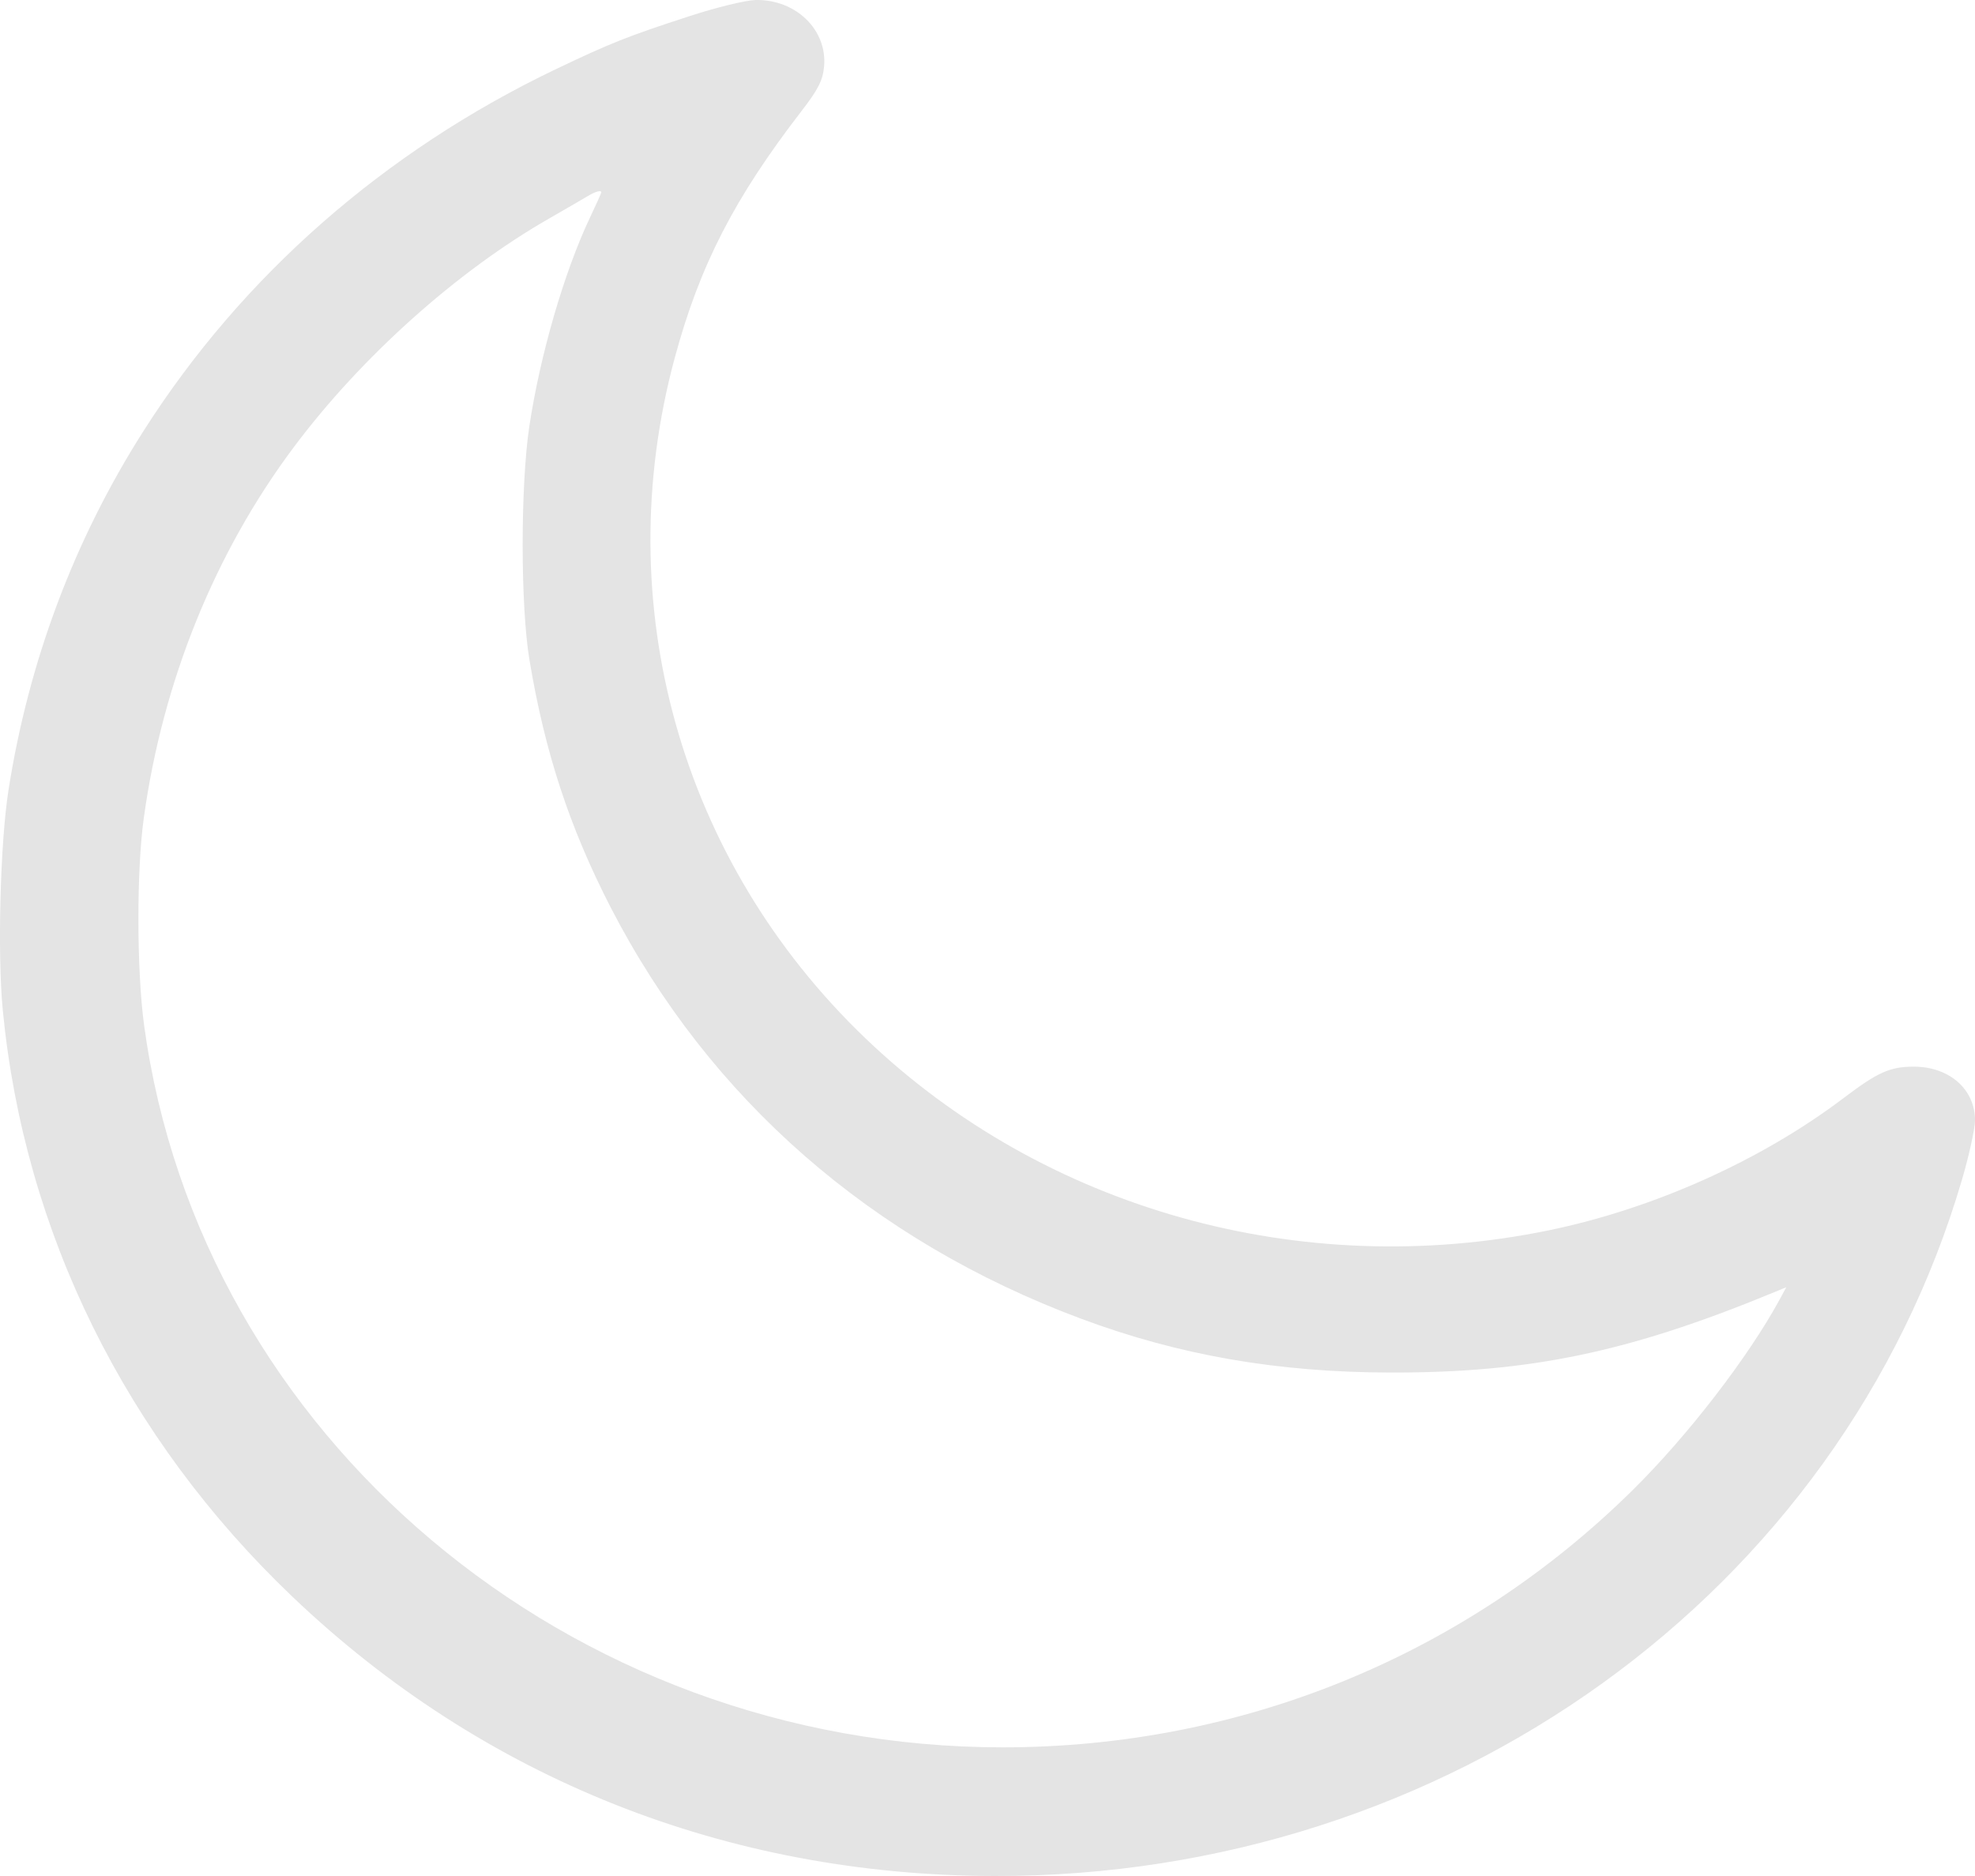
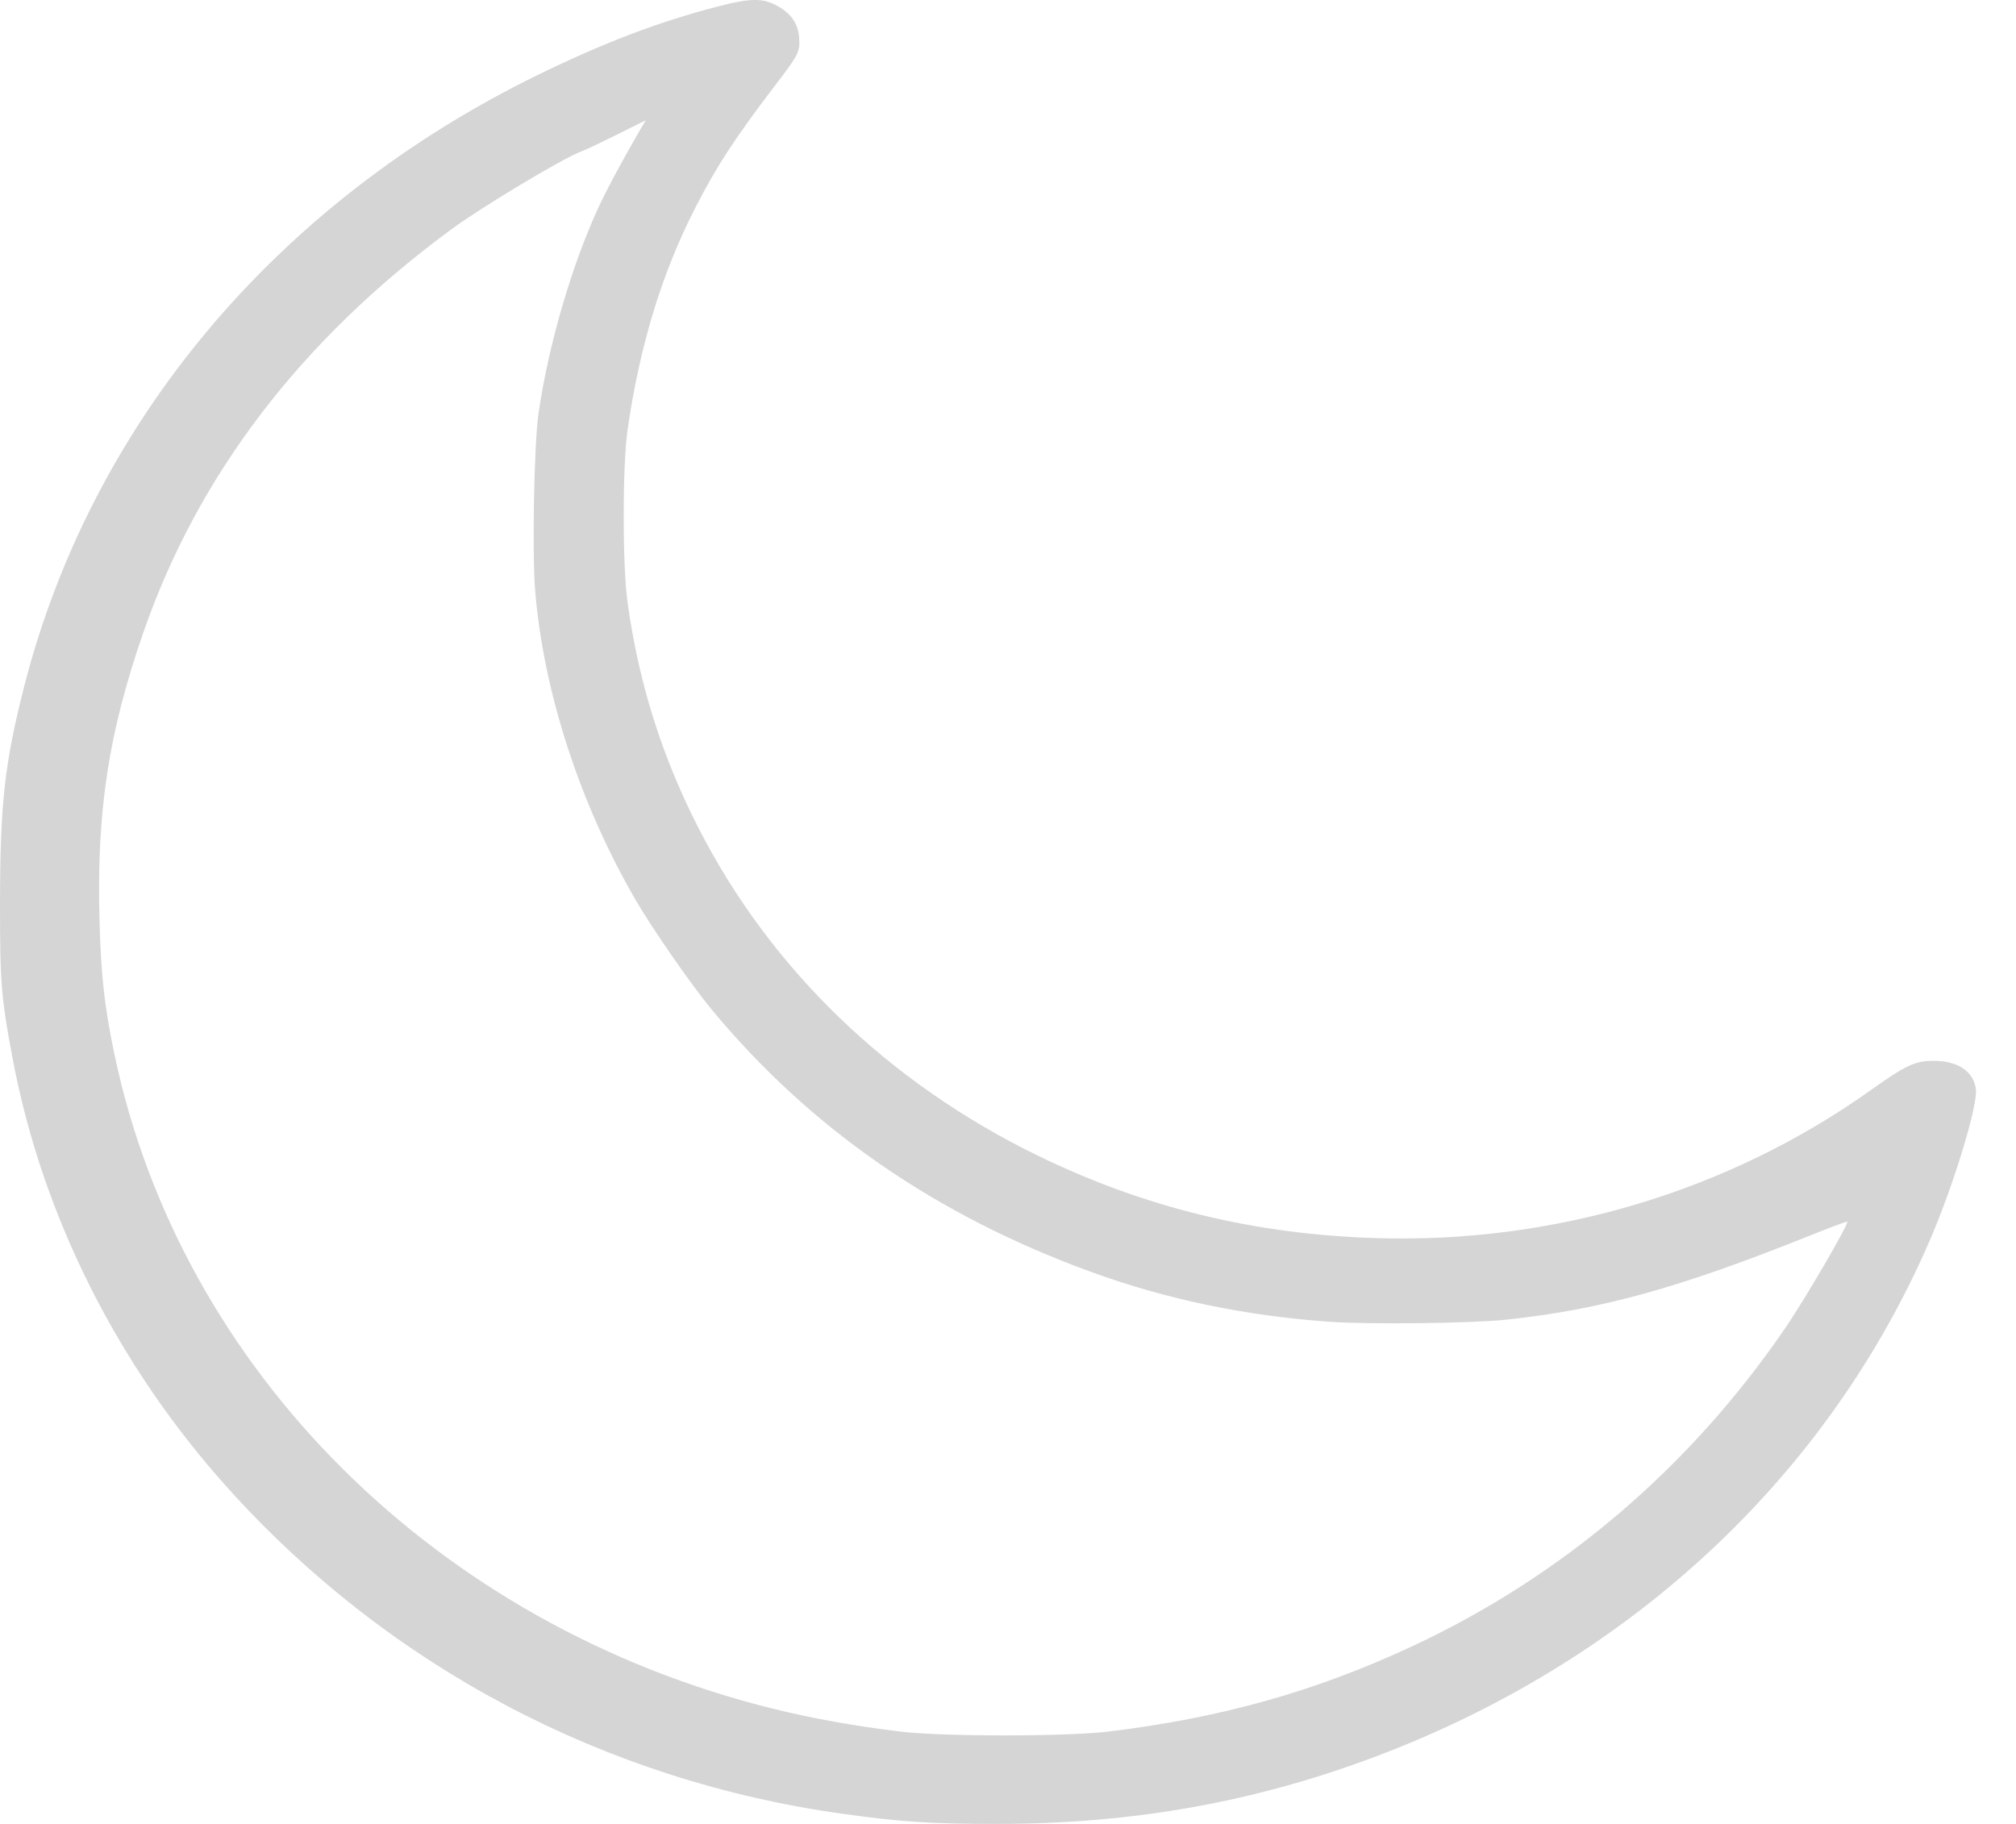
- <svg xmlns="http://www.w3.org/2000/svg" width="20" height="19" viewBox="0 0 20 19" fill="none">
-   <path fill-rule="evenodd" clip-rule="evenodd" d="M6.987 0.162C6.353 0.368 6.188 0.434 5.632 0.699C3.892 1.531 2.45 2.796 1.45 4.37C0.752 5.467 0.29 6.698 0.086 8.002C0.002 8.536 -0.027 9.661 0.028 10.229C0.245 12.481 1.272 14.561 2.961 16.171C4.893 18.014 7.361 18.995 10.073 19C14.653 19.008 18.64 16.137 19.869 11.945C19.941 11.699 20 11.429 20 11.346C20 11.032 19.74 10.804 19.383 10.803C19.139 10.803 19.017 10.858 18.672 11.119C17.837 11.752 16.745 12.242 15.682 12.461C13.173 12.978 10.571 12.246 8.765 10.517C6.889 8.72 6.159 6.116 6.833 3.624C7.085 2.69 7.437 2.005 8.118 1.123C8.285 0.906 8.331 0.816 8.345 0.676C8.38 0.305 8.062 -0.007 7.653 0C7.554 0.002 7.26 0.073 6.987 0.162ZM6.089 1.948C6.089 1.956 6.038 2.069 5.976 2.2C5.714 2.752 5.469 3.595 5.36 4.32C5.27 4.921 5.27 6.138 5.362 6.686C5.518 7.622 5.768 8.382 6.186 9.194C7.185 11.13 8.826 12.565 10.948 13.356C11.94 13.726 12.936 13.899 14.08 13.901C15.49 13.904 16.488 13.696 17.941 13.098L18.089 13.037L18.023 13.159C17.706 13.743 17.093 14.539 16.533 15.092C14.831 16.772 12.567 17.697 10.153 17.697C5.768 17.697 2.027 14.549 1.459 10.382C1.384 9.828 1.382 8.818 1.456 8.286C1.647 6.902 2.175 5.597 2.978 4.525C3.66 3.614 4.629 2.746 5.561 2.213C5.733 2.114 5.909 2.012 5.952 1.986C6.03 1.939 6.089 1.923 6.089 1.948Z" fill="#E4E4E4" />
+ <svg xmlns="http://www.w3.org/2000/svg" width="21" height="19" viewBox="0 0 21 19" fill="none">
+   <path fill-rule="evenodd" clip-rule="evenodd" d="M7.494 0.063C6.863 0.226 6.295 0.442 5.595 0.784C2.878 2.114 0.952 4.41 0.251 7.154C0.048 7.952 0.001 8.373 1.7162e-05 9.408C-0.001 10.23 0.013 10.399 0.132 11.03C0.441 12.668 1.228 14.234 2.387 15.517C4.057 17.365 6.305 18.552 8.786 18.896C9.394 18.98 9.709 19 10.386 19C11.838 18.999 13.131 18.762 14.424 18.262C17.032 17.252 19.047 15.357 20.1 12.926C20.351 12.346 20.605 11.511 20.582 11.343C20.556 11.159 20.393 11.051 20.143 11.051C19.947 11.051 19.858 11.093 19.48 11.361C18.005 12.409 16.195 12.952 14.35 12.898C13.072 12.86 11.927 12.582 10.808 12.037C9.258 11.281 8.034 10.101 7.283 8.639C6.896 7.886 6.654 7.119 6.537 6.274C6.483 5.89 6.484 4.848 6.537 4.478C6.664 3.6 6.895 2.841 7.245 2.16C7.466 1.729 7.658 1.435 8.074 0.89C8.323 0.564 8.335 0.54 8.324 0.389C8.313 0.244 8.238 0.137 8.093 0.059C7.947 -0.021 7.816 -0.02 7.494 0.063ZM6.726 1.253C6.726 1.253 6.399 1.806 6.239 2.15C5.958 2.753 5.711 3.599 5.609 4.312C5.563 4.635 5.542 5.757 5.575 6.157C5.661 7.205 6.041 8.376 6.62 9.373C6.792 9.67 7.199 10.257 7.408 10.51C8.438 11.756 9.753 12.665 11.378 13.254C12.163 13.539 12.983 13.709 13.865 13.77C14.275 13.798 15.331 13.785 15.682 13.748C16.682 13.642 17.493 13.417 18.866 12.866C19.069 12.785 19.238 12.722 19.242 12.726C19.262 12.745 18.802 13.535 18.592 13.841C17.599 15.291 16.273 16.421 14.707 17.151C13.698 17.621 12.719 17.896 11.545 18.038C11.111 18.091 9.813 18.091 9.379 18.038C8.908 17.981 8.46 17.901 8.057 17.801C4.56 16.938 1.881 14.276 1.191 10.978C1.087 10.481 1.051 10.154 1.036 9.566C1.007 8.447 1.131 7.634 1.491 6.595C2.06 4.949 3.134 3.543 4.7 2.39C5.017 2.156 5.87 1.645 6.054 1.578C6.158 1.54 6.726 1.253 6.726 1.253Z" fill="#D5D5D5" />
</svg>
